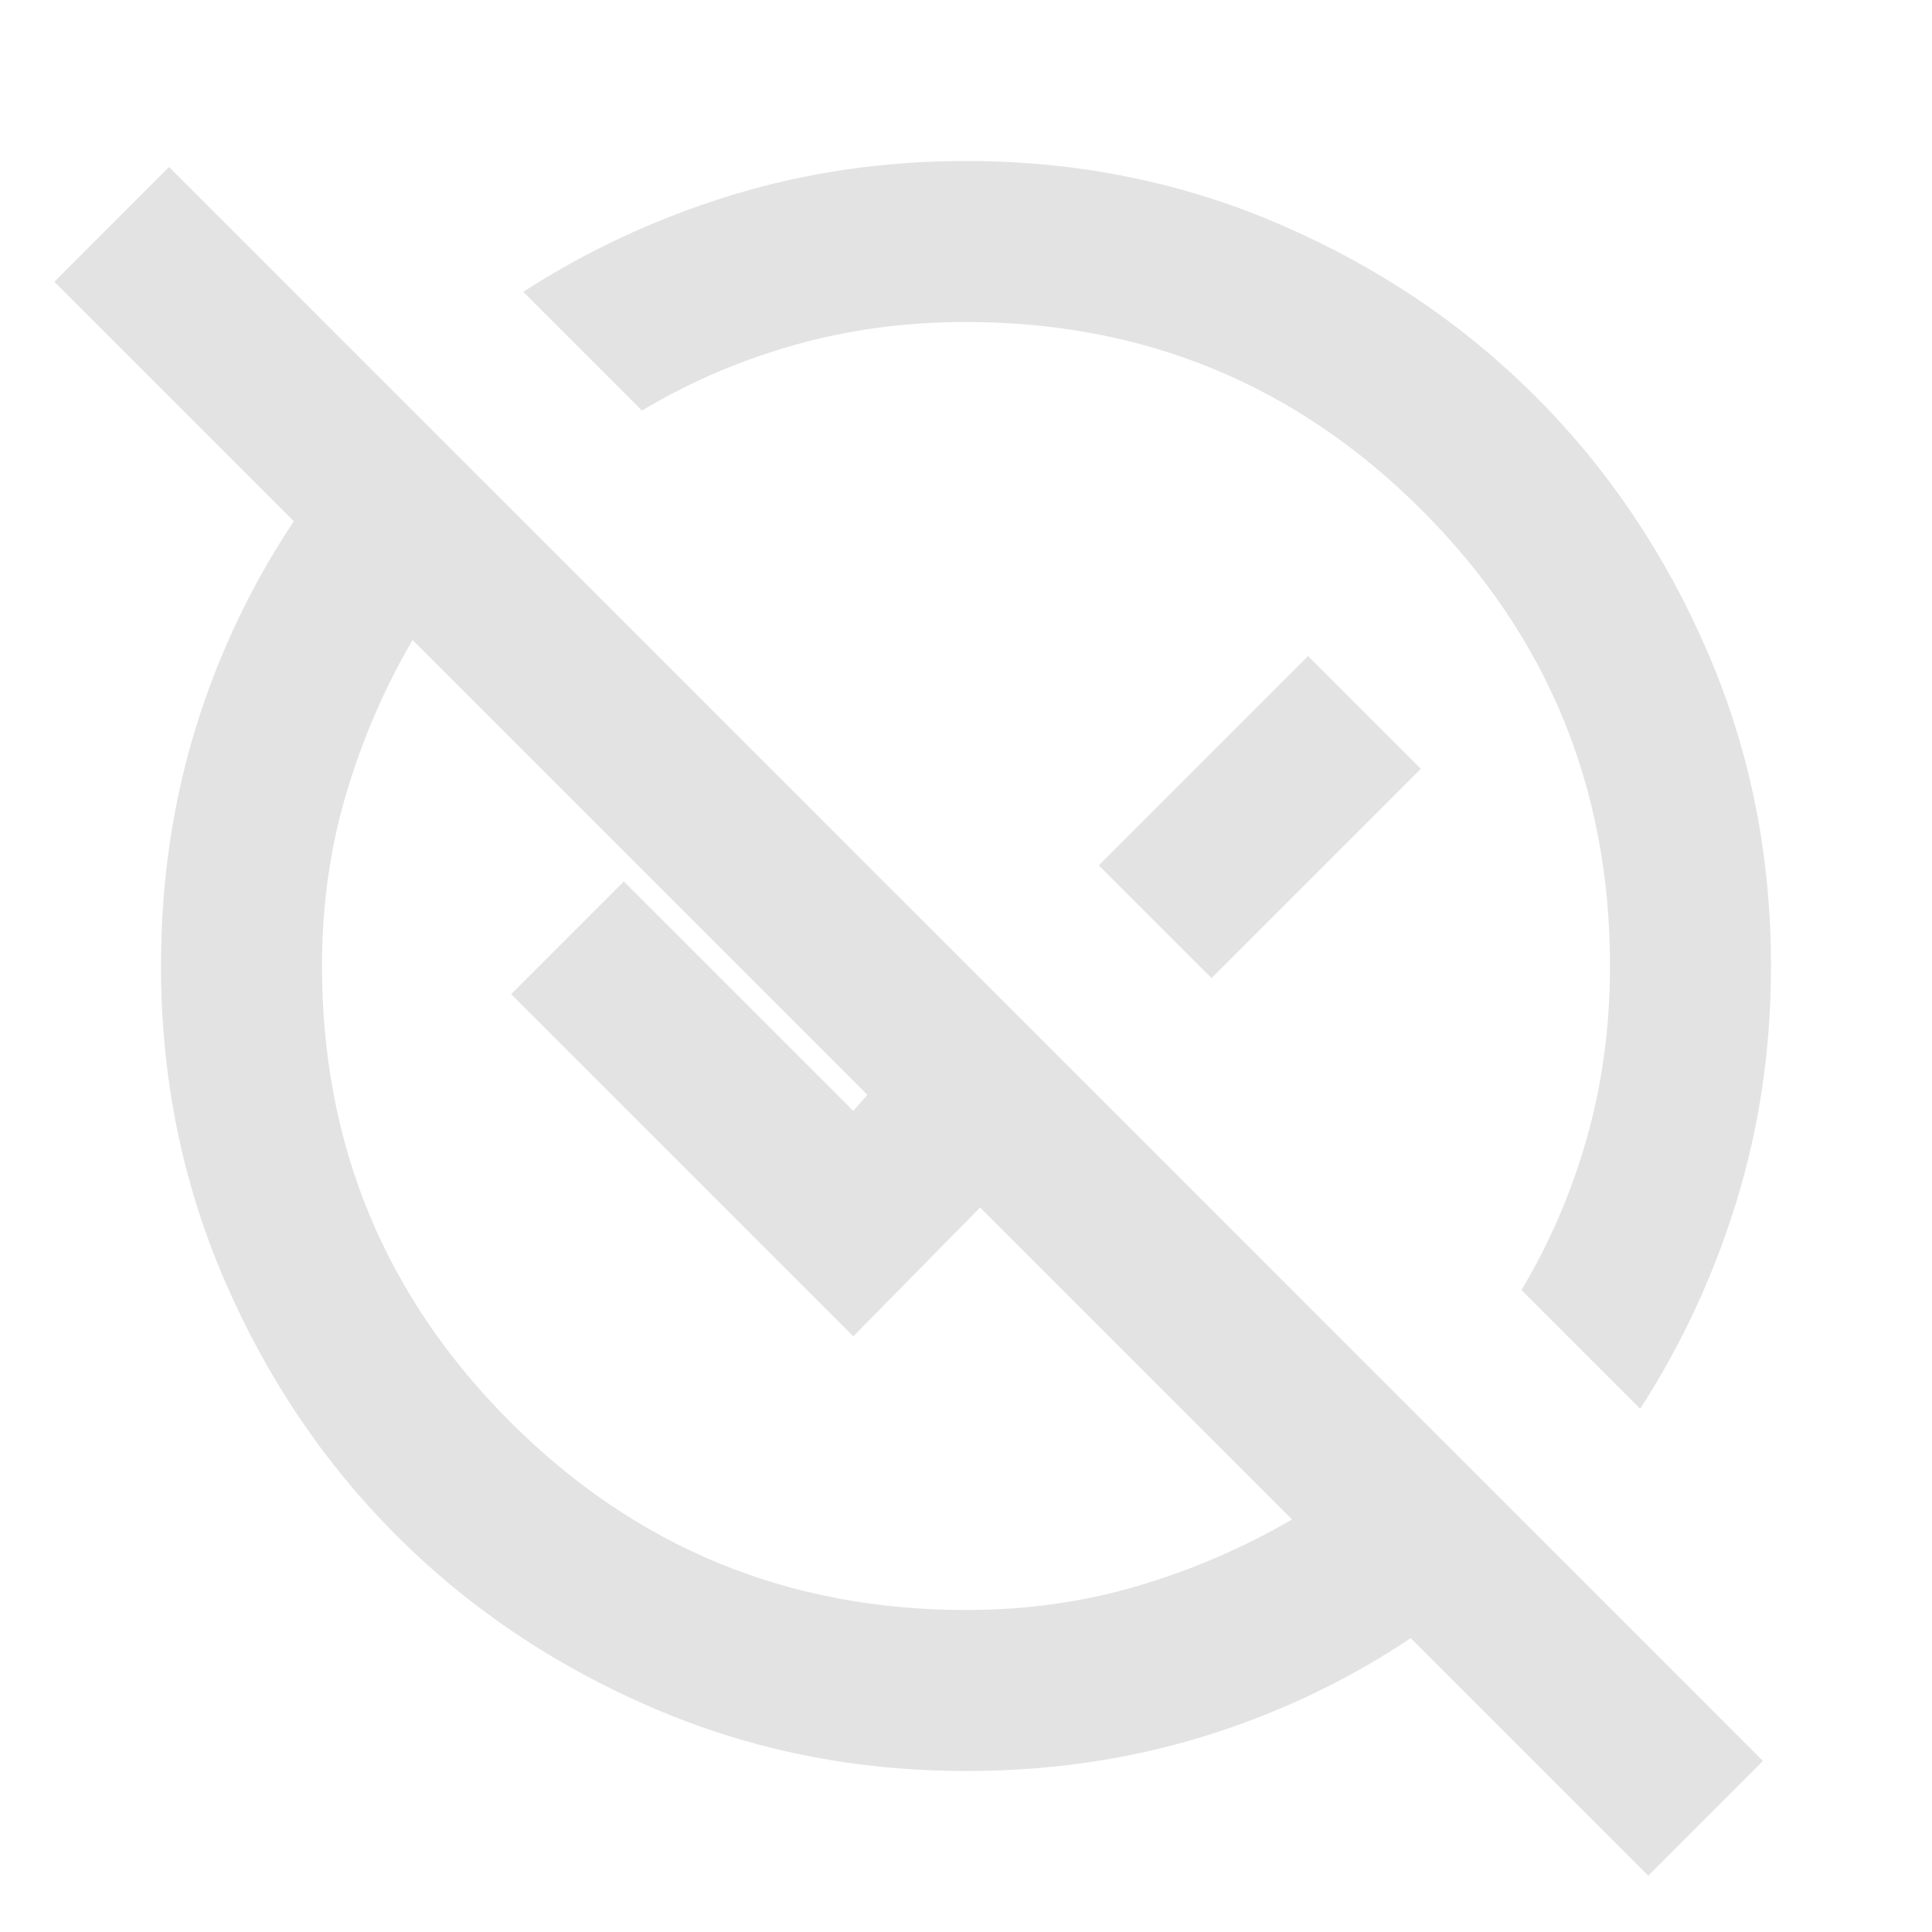
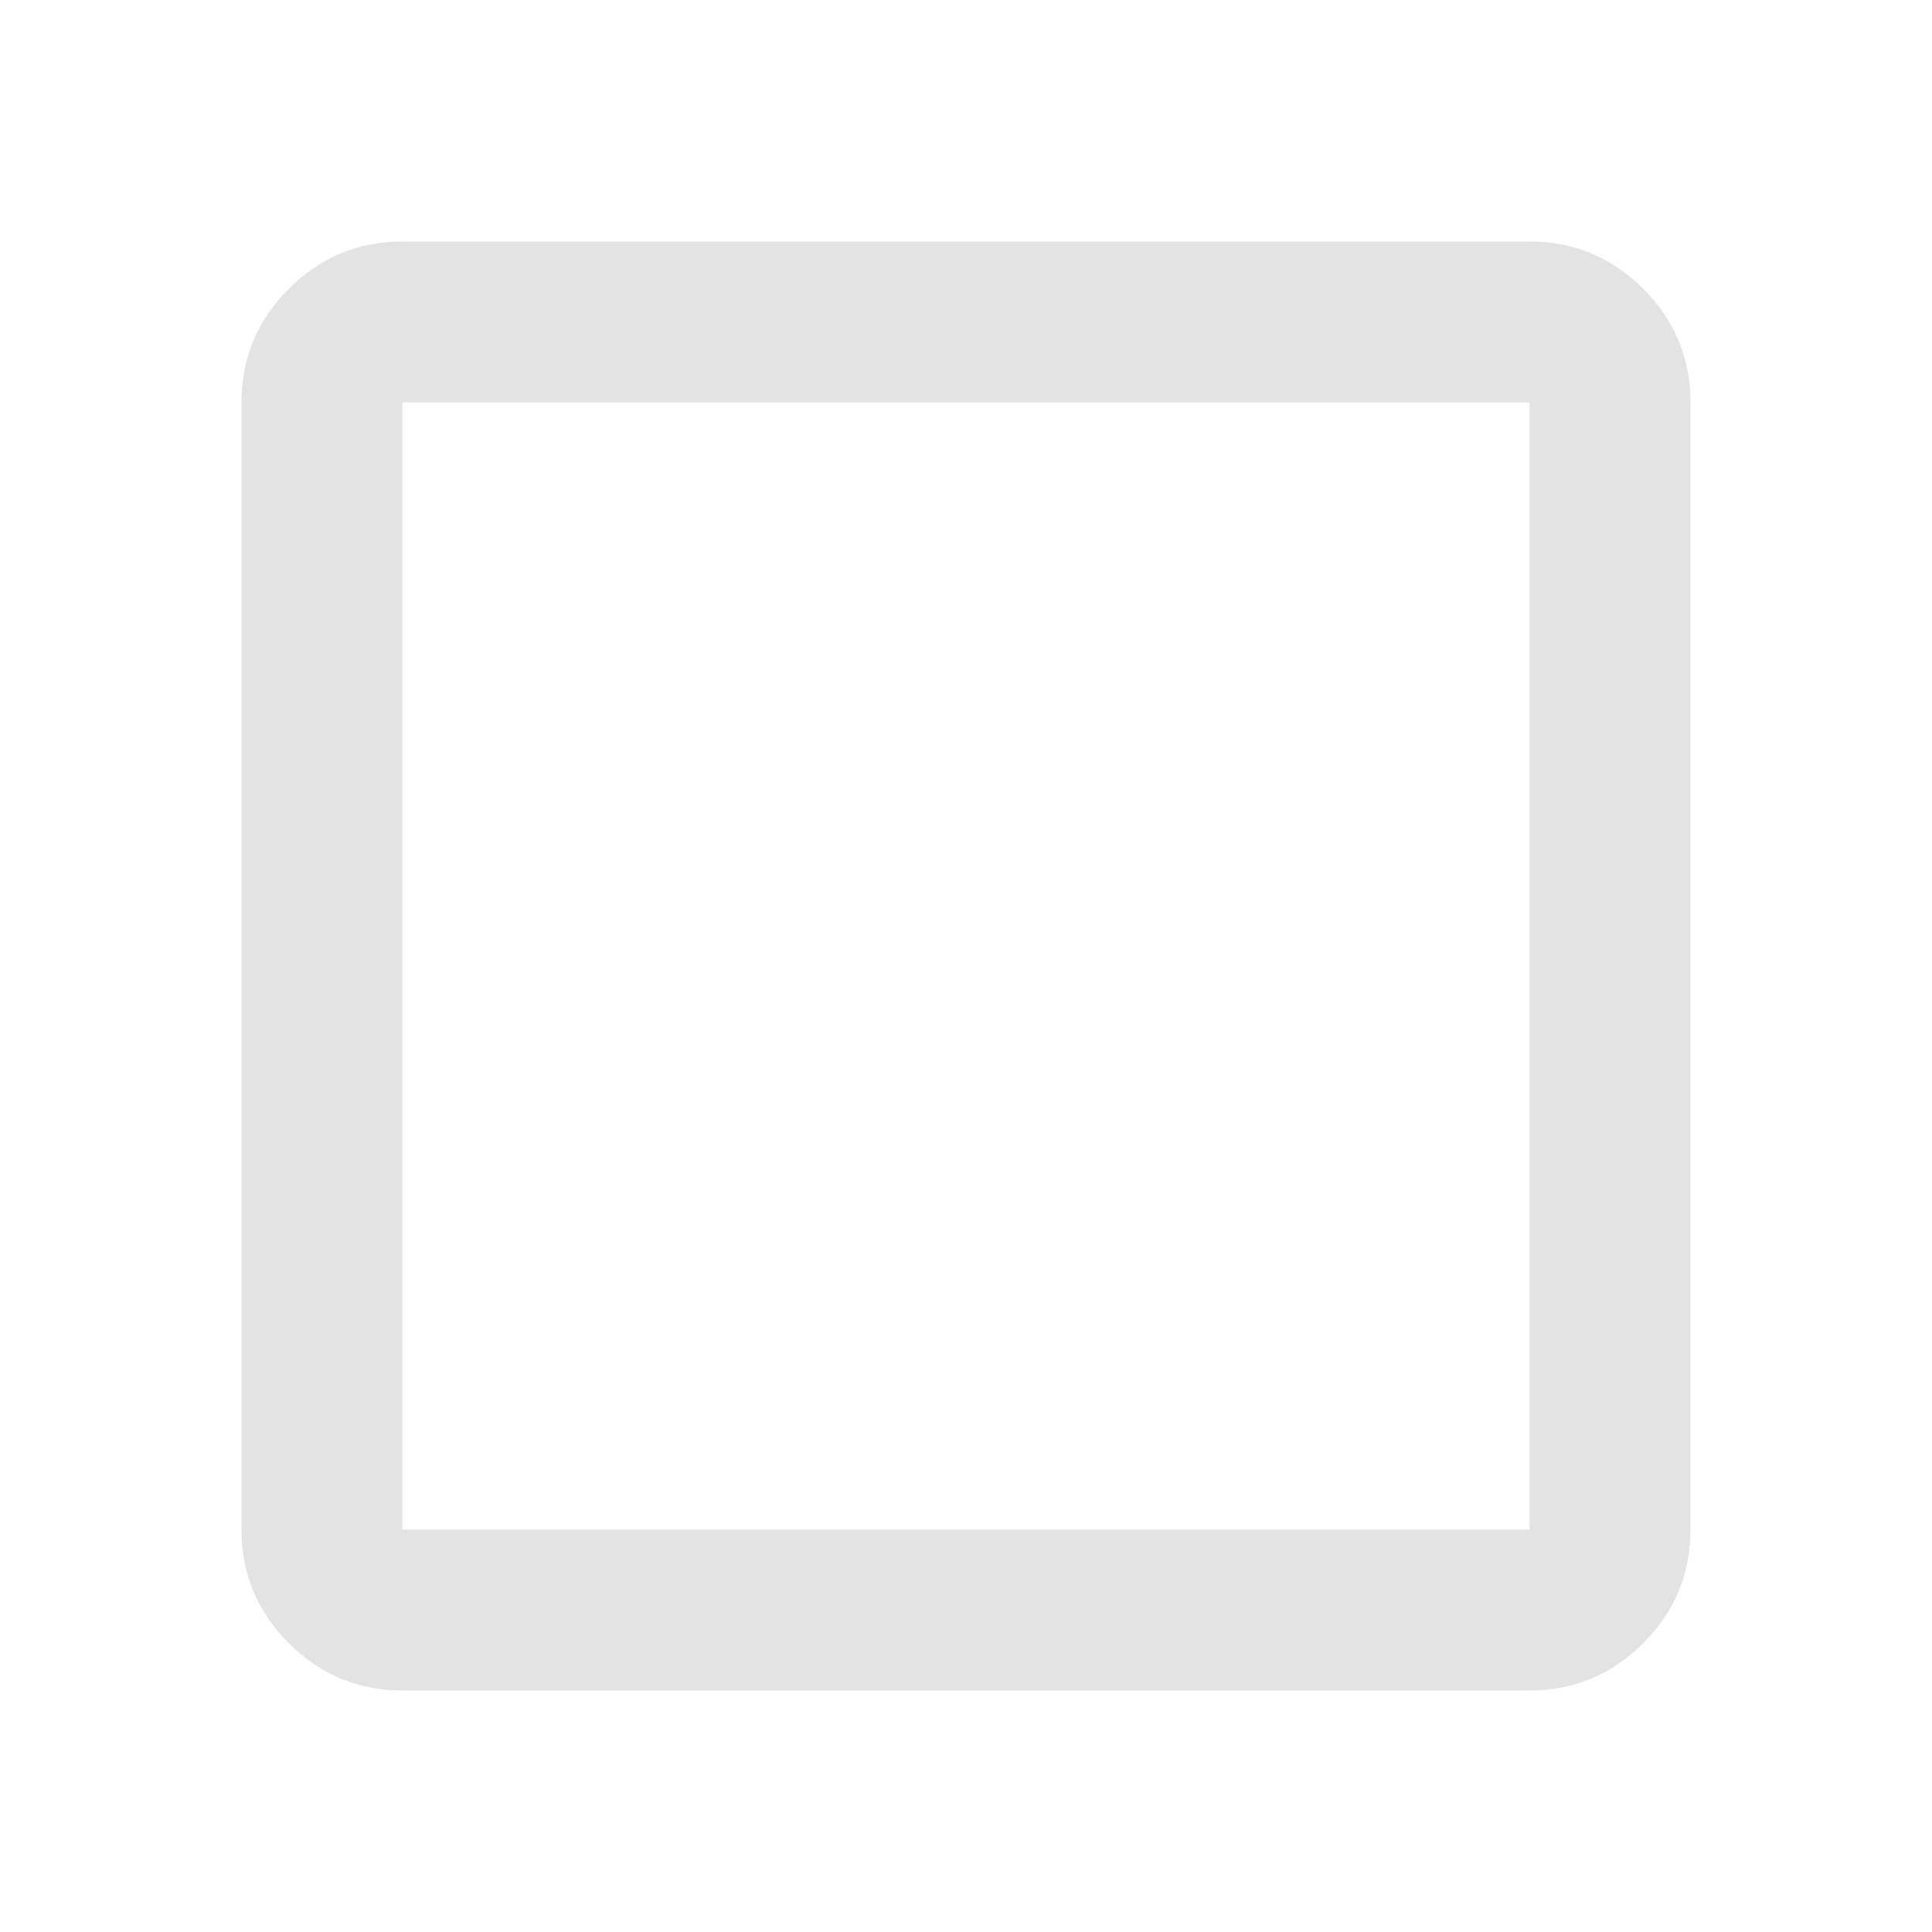
<svg xmlns="http://www.w3.org/2000/svg" height="24px" viewBox="0 -960 960 960" width="24px" fill="#e3e3e3">
-   <path d="M819-28 701-146q-48 32-103.5 49T480-80q-83 0-156-31.5T197-197q-54-54-85.5-127T80-480q0-62 17-117.5T146-701L27-820l57-57L876-85l-57 57ZM480-160q45 0 85.5-12t76.5-33L487-360l-63 64-170-170 56-56 114 114 7-8-226-226q-21 36-33 76.5T160-480q0 133 93.5 226.5T480-160Zm335-100-59-59q21-35 32.5-75.5T800-480q0-133-93.5-226.5T480-800q-45 0-85.5 11.5T319-756l-59-59q48-31 103.5-48T480-880q83 0 156 31.5T763-763q54 54 85.5 127T880-480q0 61-17 116.5T815-260ZM602-474l-56-56 104-104 56 56-104 104Zm-64-64ZM424-424Z" />
+   <path d="M200-120q-33 0-56.5-23.5T120-200v-560q0-33 23.5-56.5T200-840h560q33 0 56.5 23.5T840-760v560q0 33-23.5 56.5T760-120H200Zm0-80h560v-560H200v560Z" />
</svg>
